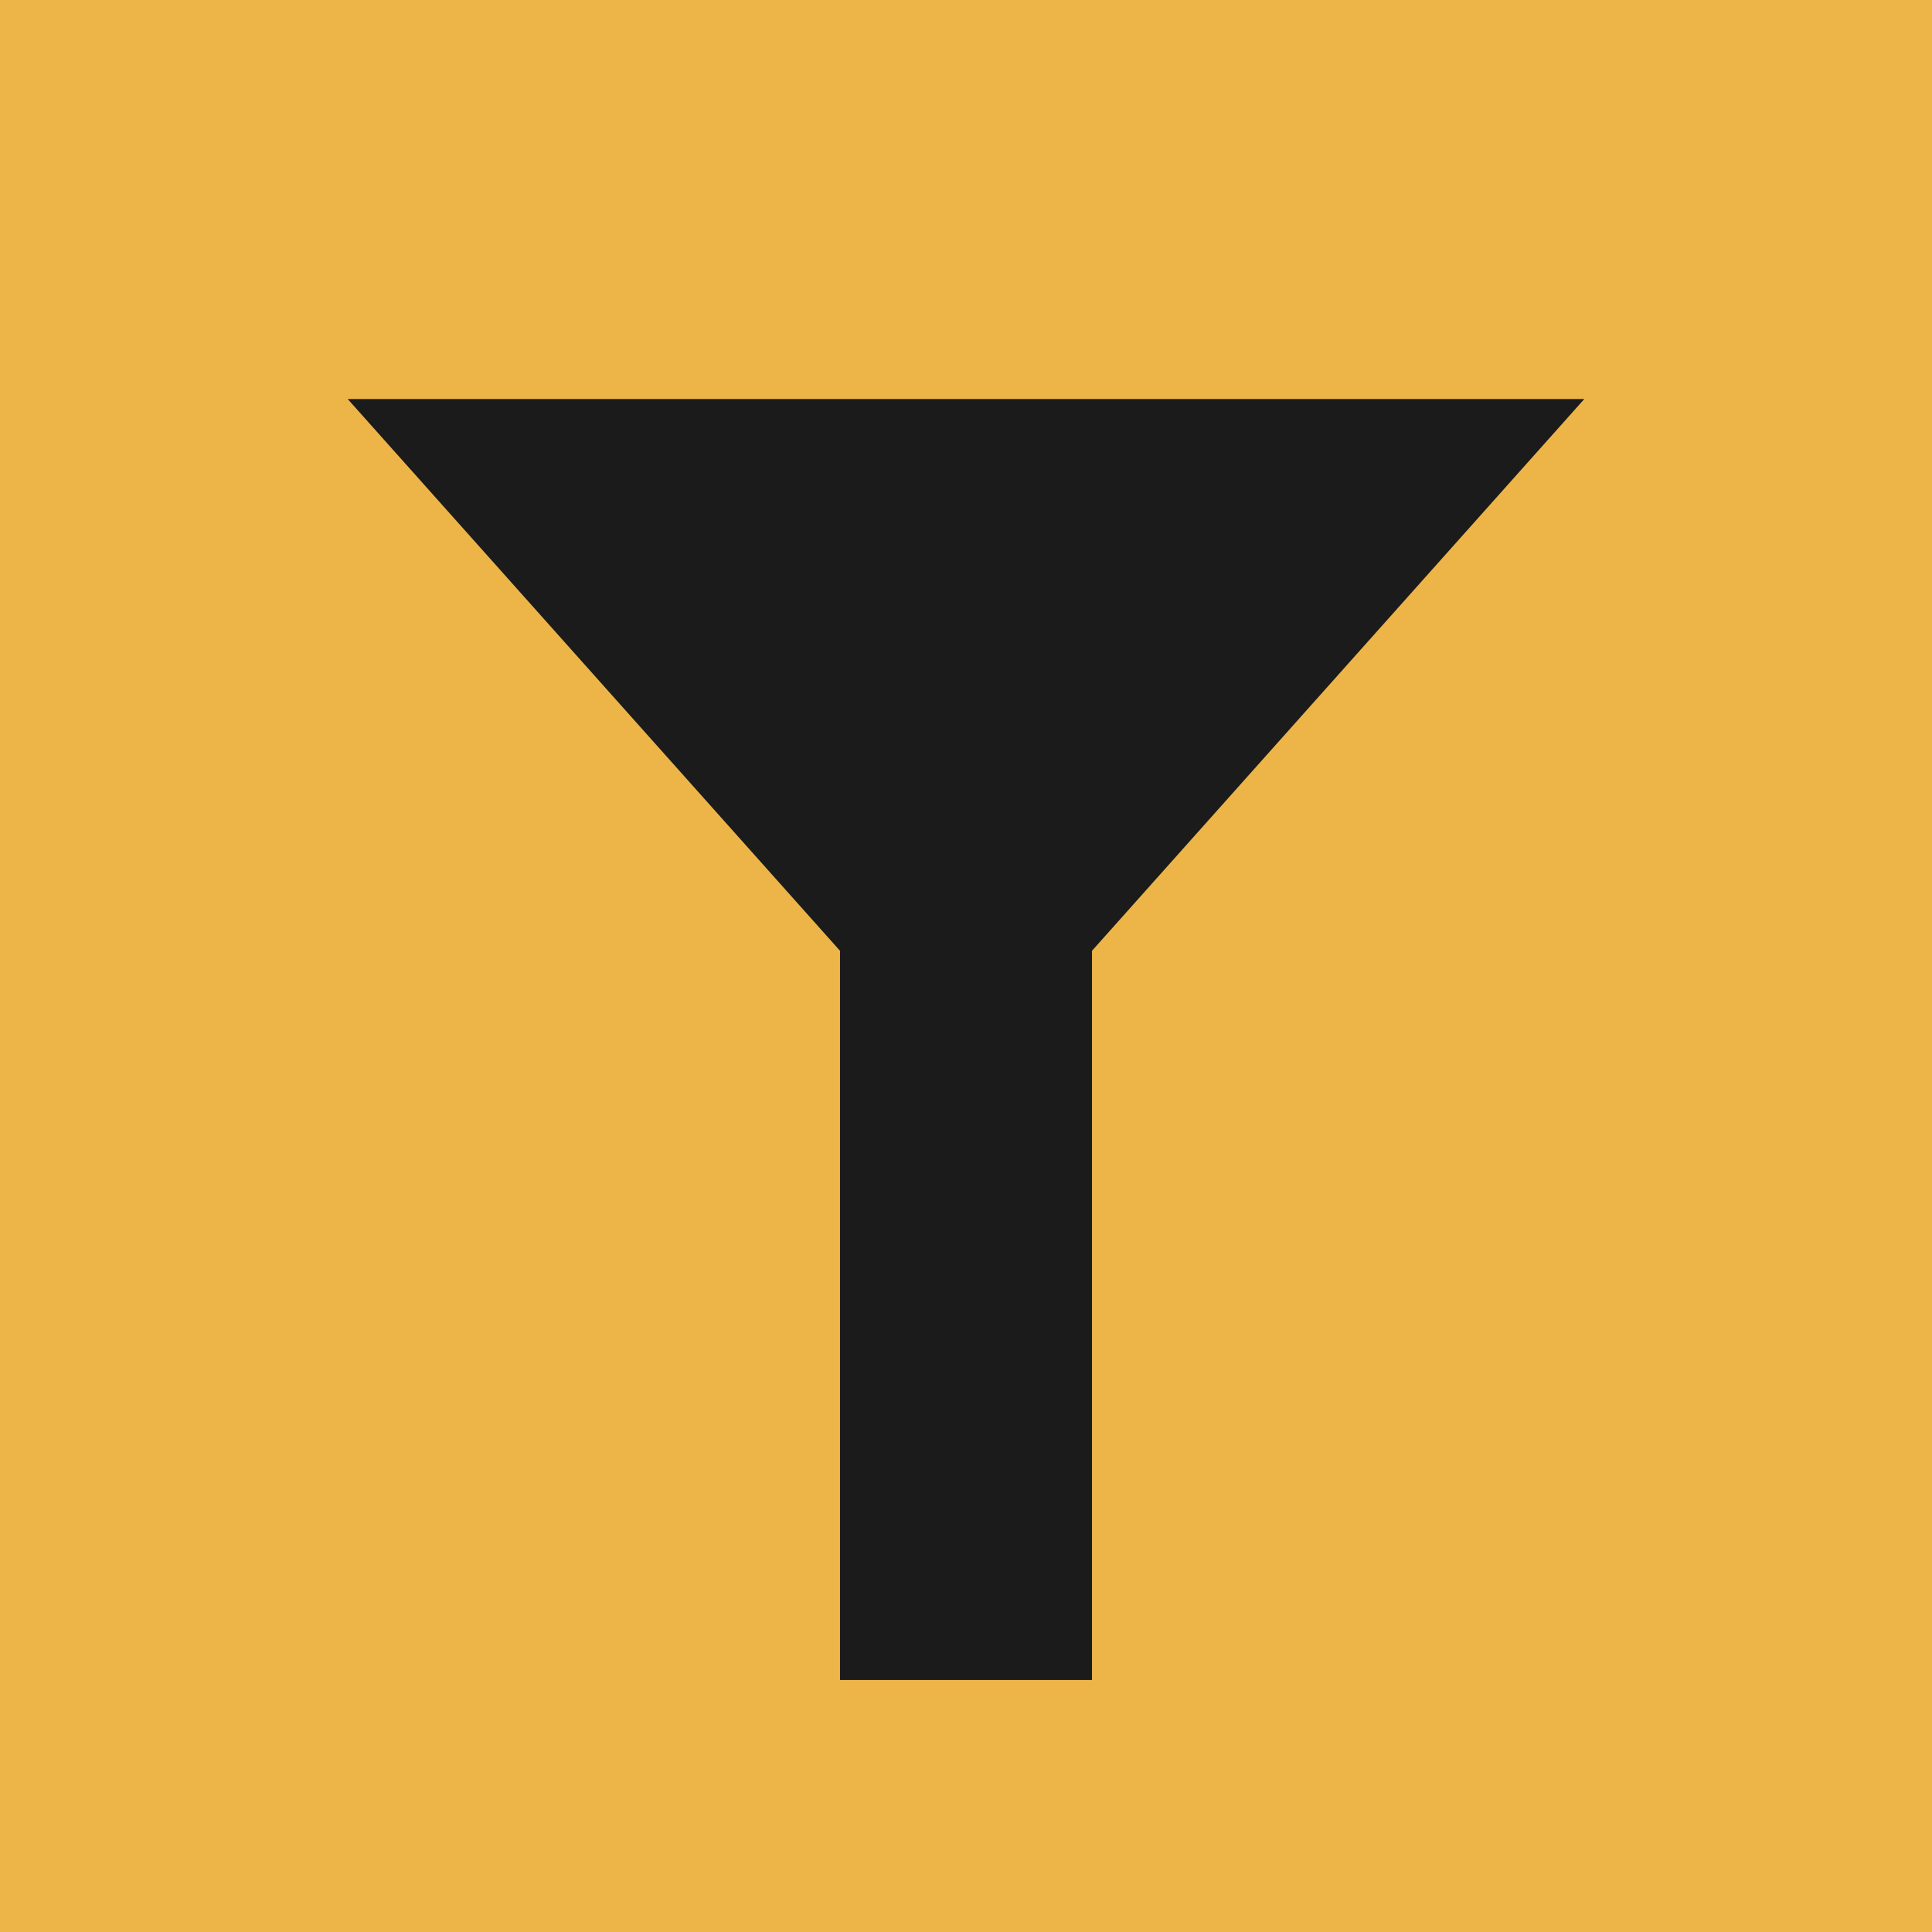
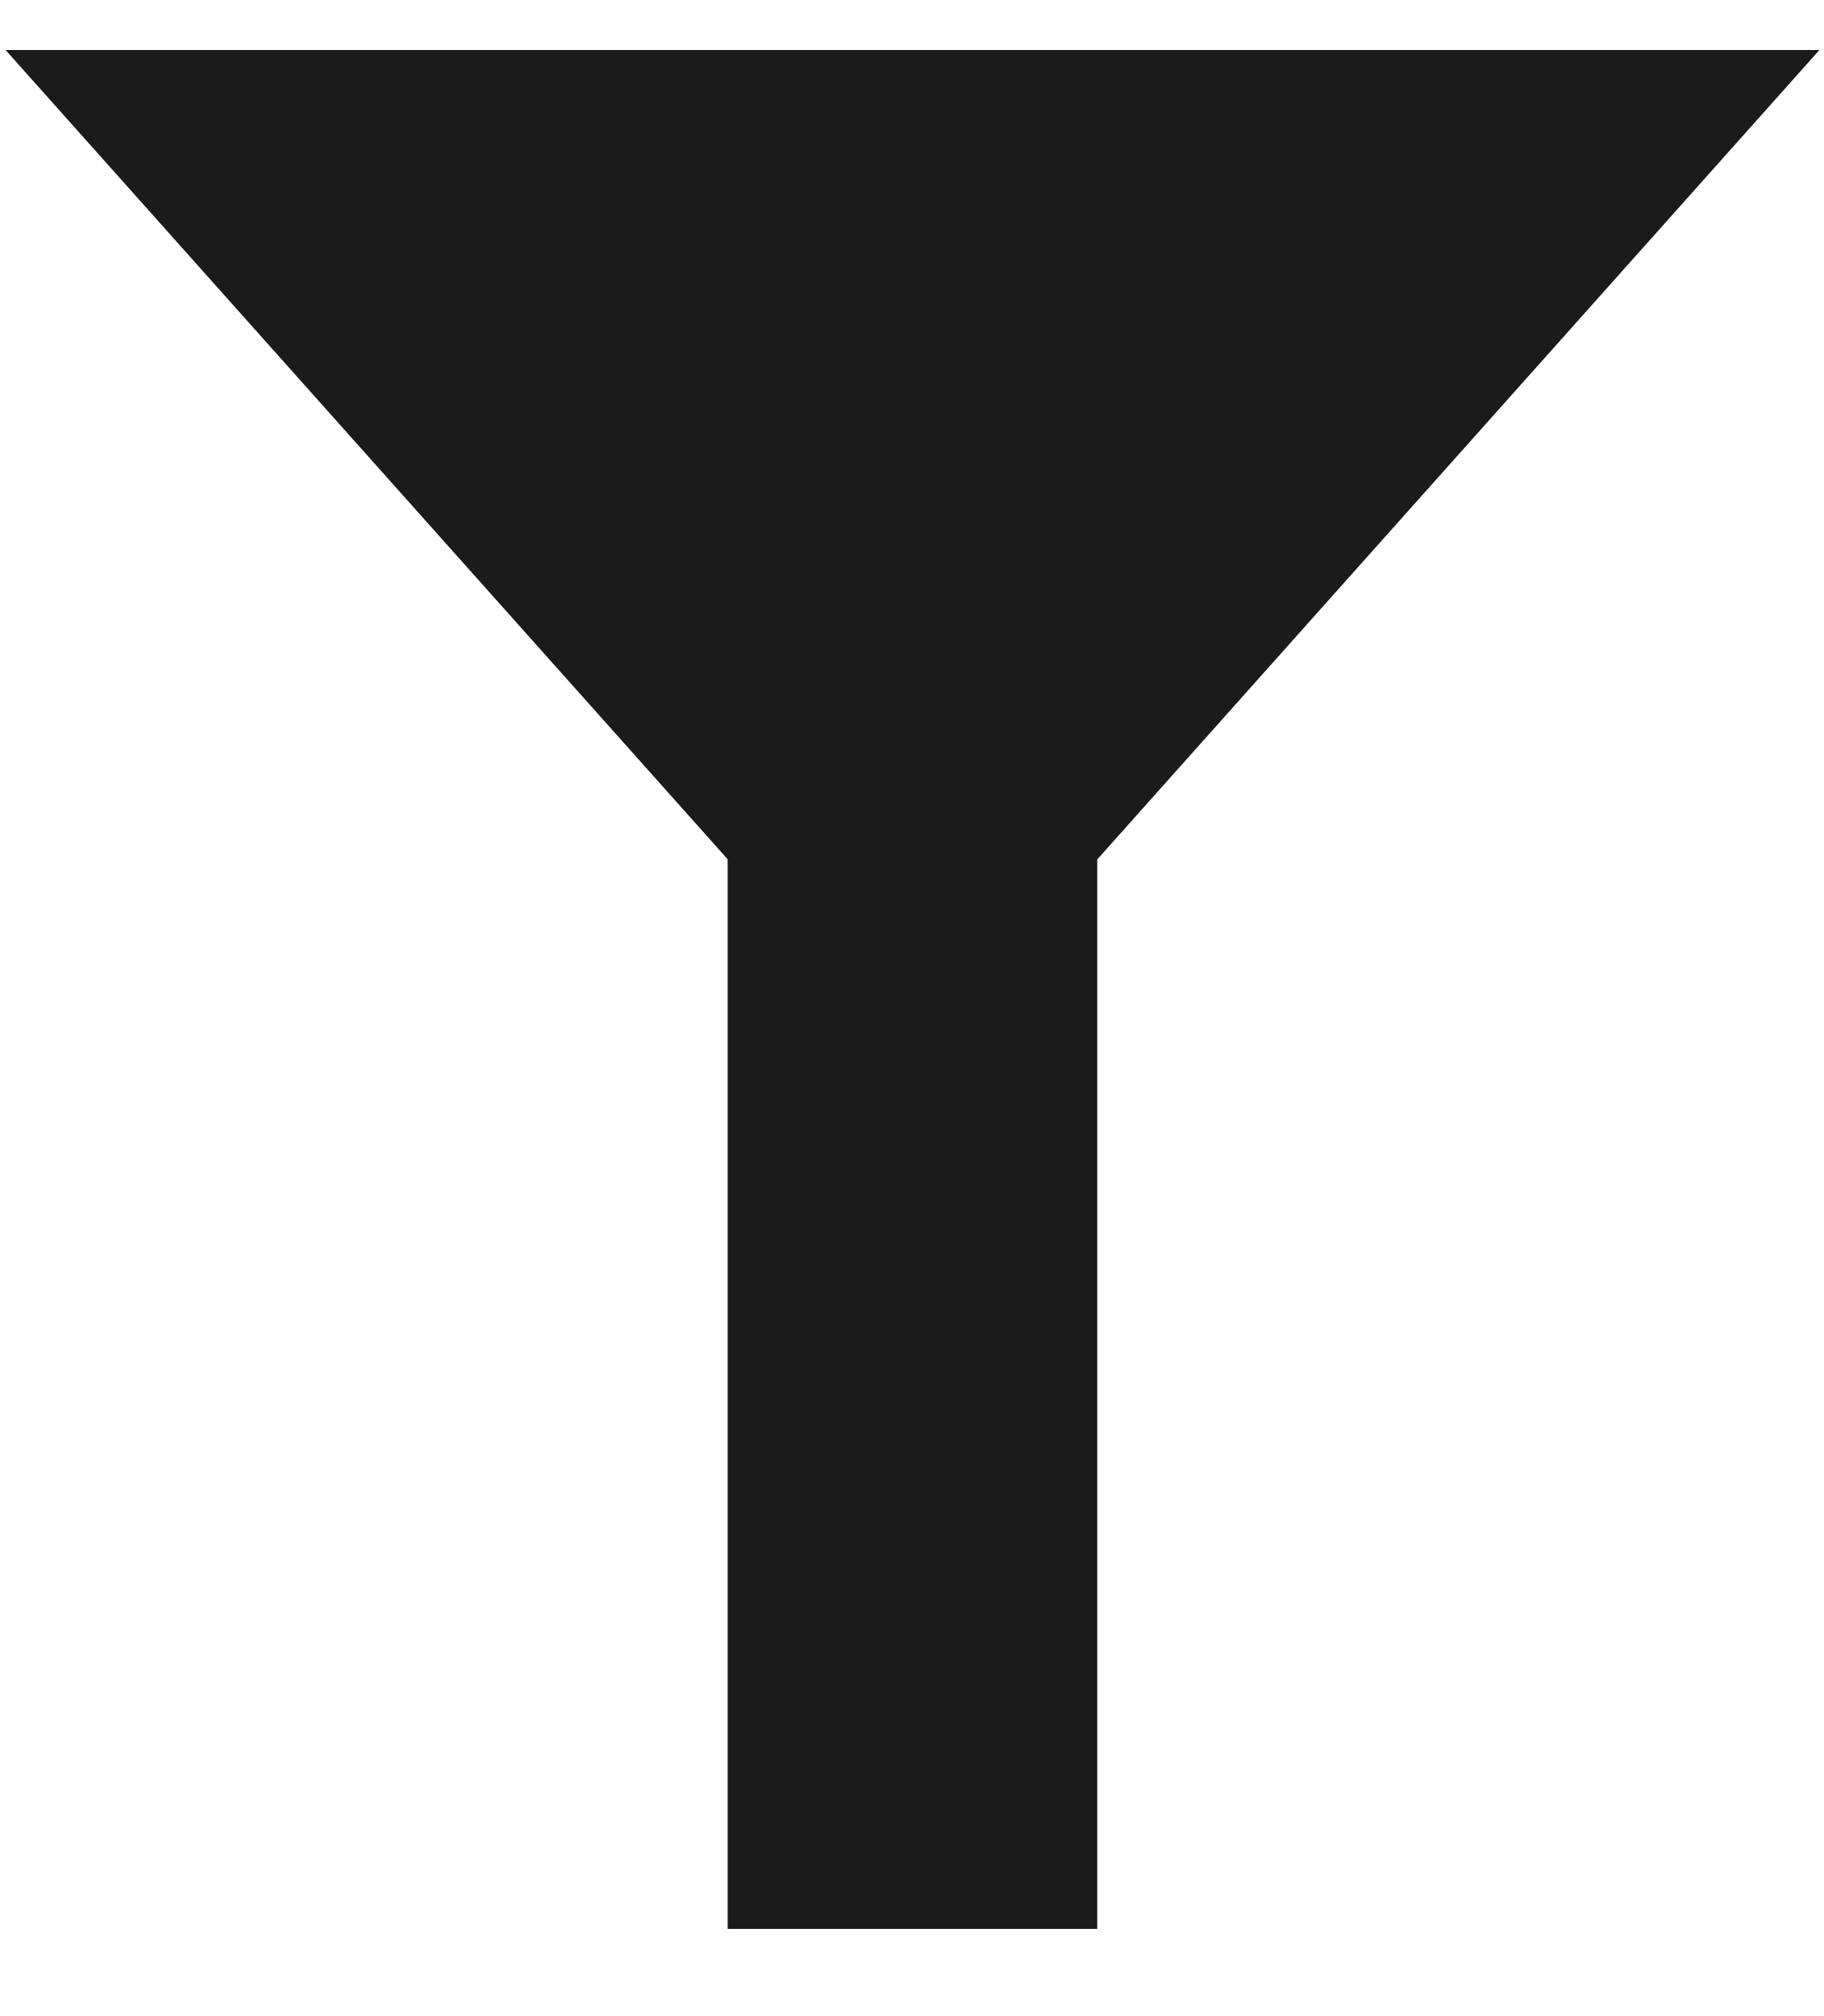
- <svg xmlns="http://www.w3.org/2000/svg" width="23" height="23" viewBox="0 0 23 23" fill="none">
-   <rect width="23" height="23" fill="#EDB548" />
-   <path d="M11.5 13L4.139 4.75L18.861 4.75L11.5 13Z" fill="#1B1B1B" />
-   <rect x="10" y="11" width="3" height="9" fill="#1B1B1B" />
+ <svg xmlns="http://www.w3.org/2000/svg" viewBox="0 0 19 21" fill="none">
+   <path d="M9.506 11.109L0.058 0.521L18.953 0.521L9.506 11.109Z" fill="#1B1B1B" />
+   <rect x="7.58" y="8.542" width="3.85" height="11.551" fill="#1B1B1B" />
</svg>
